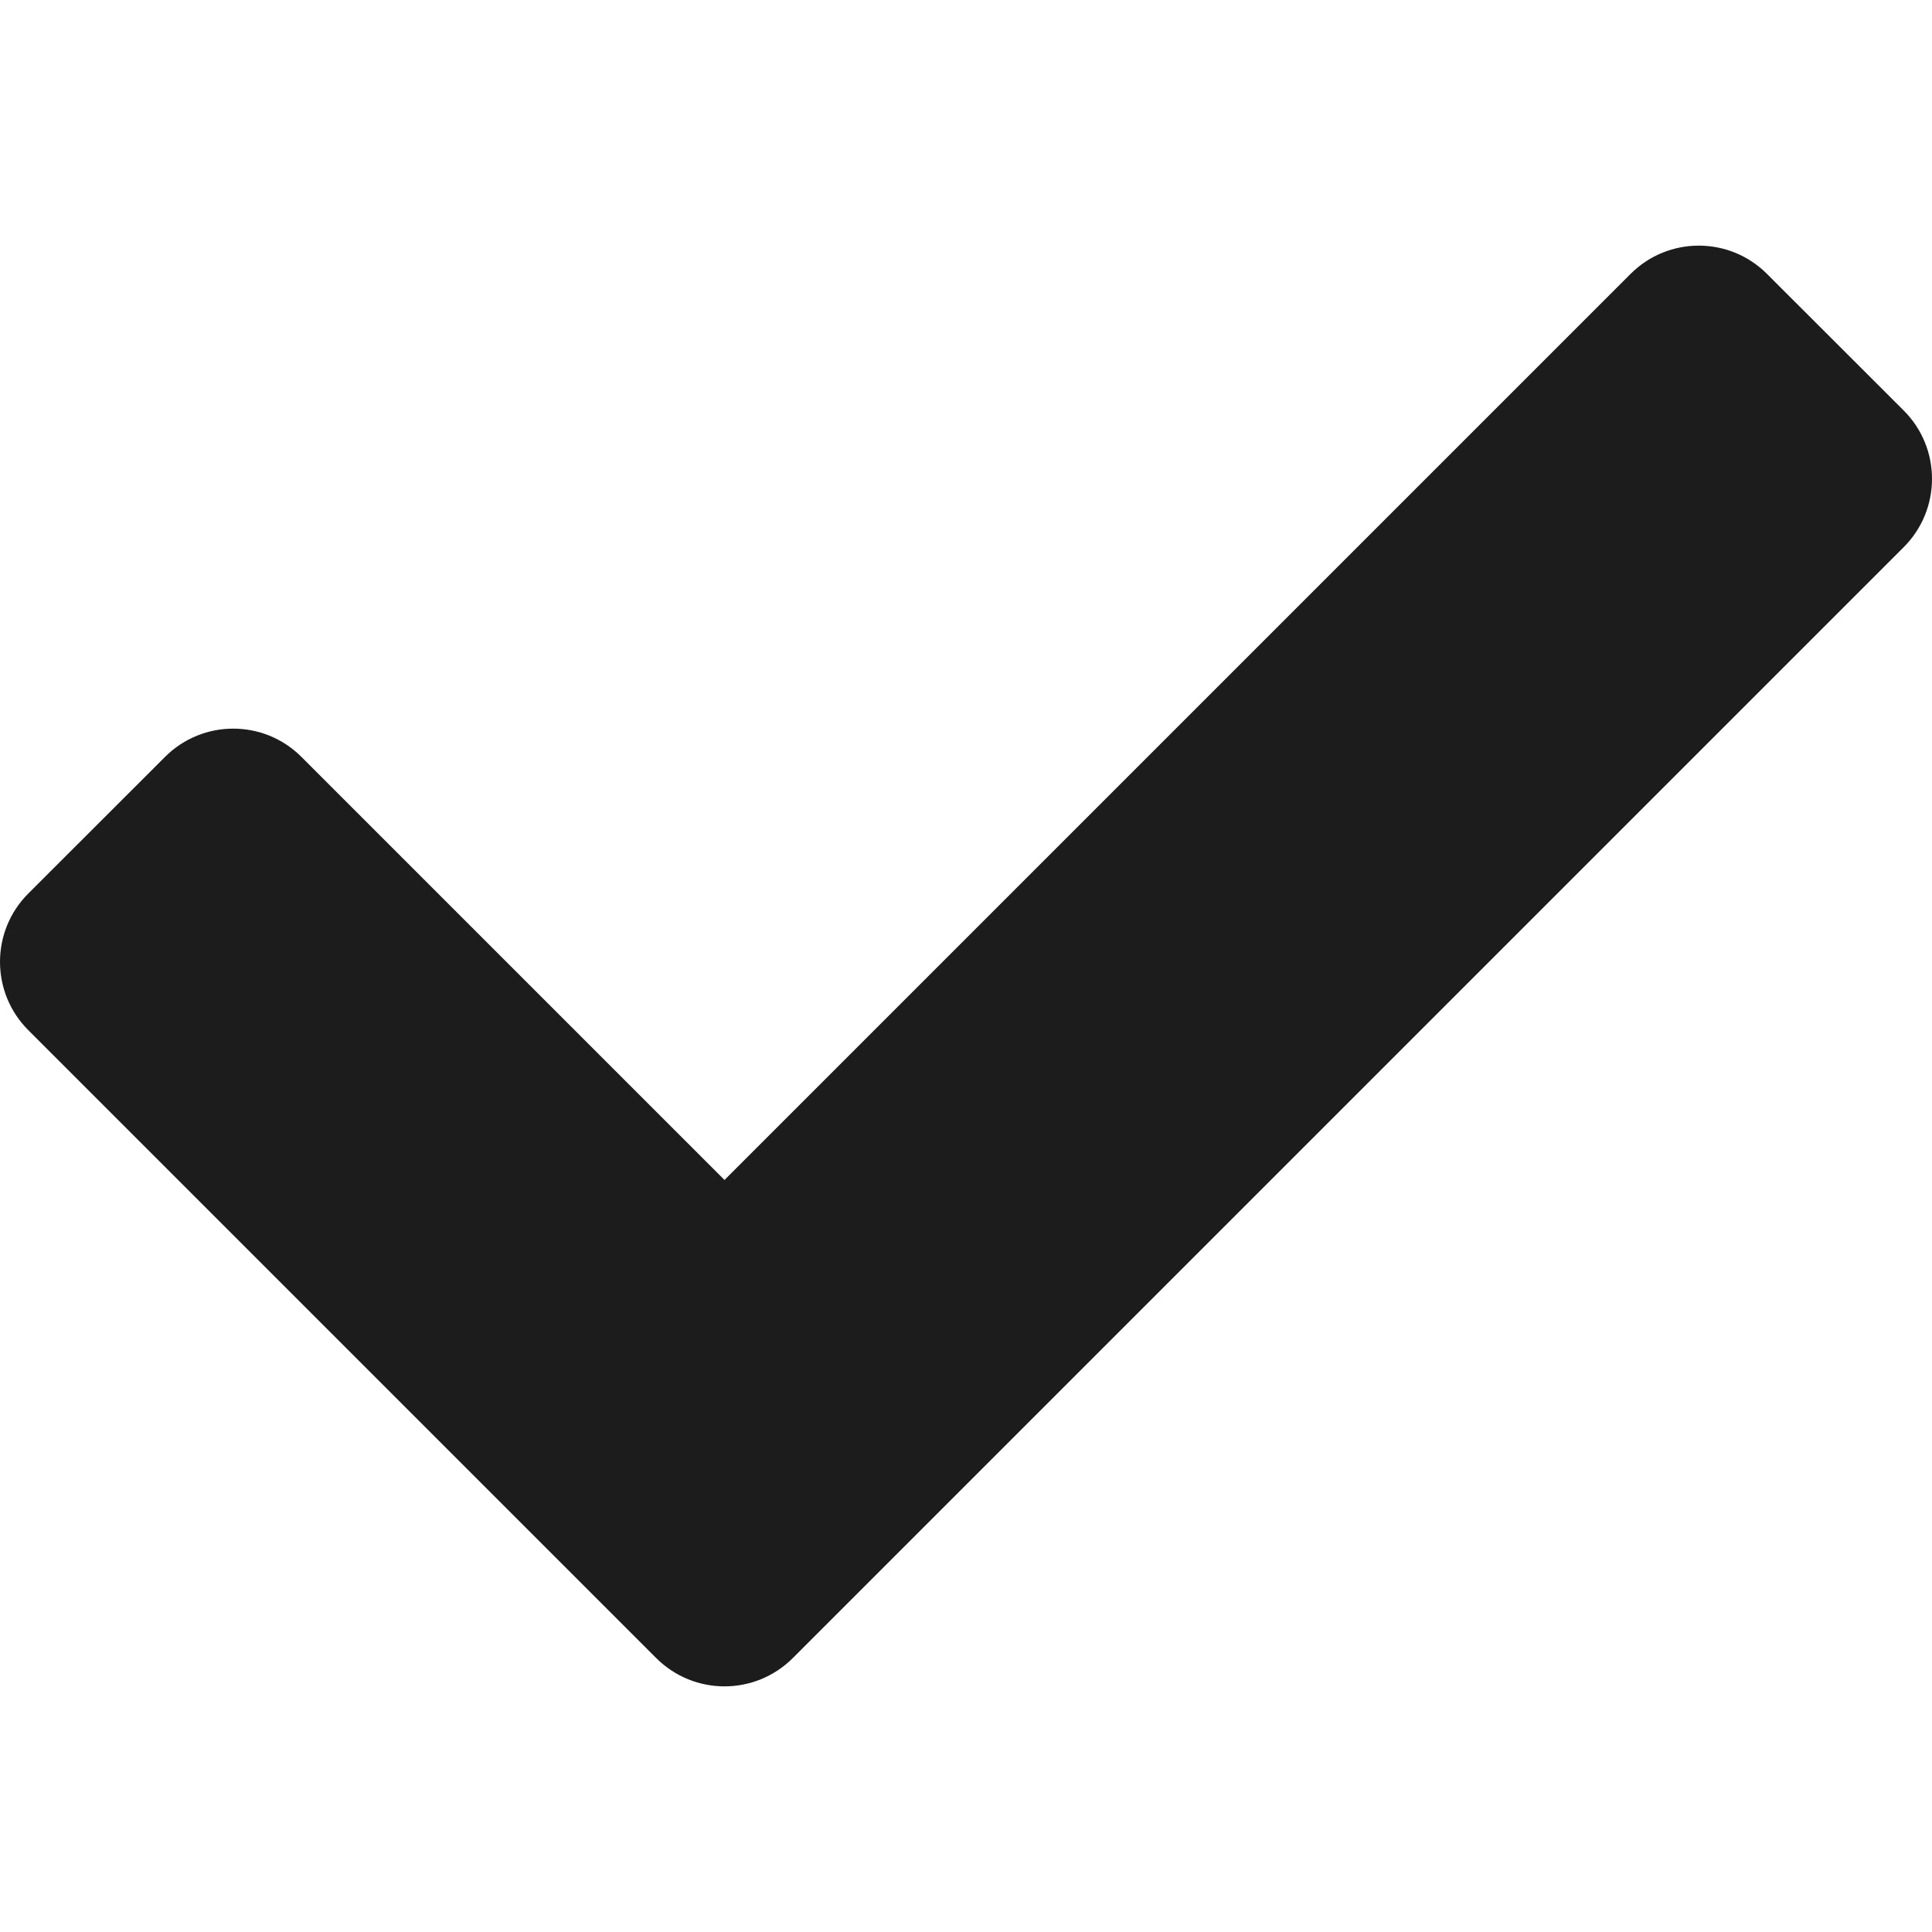
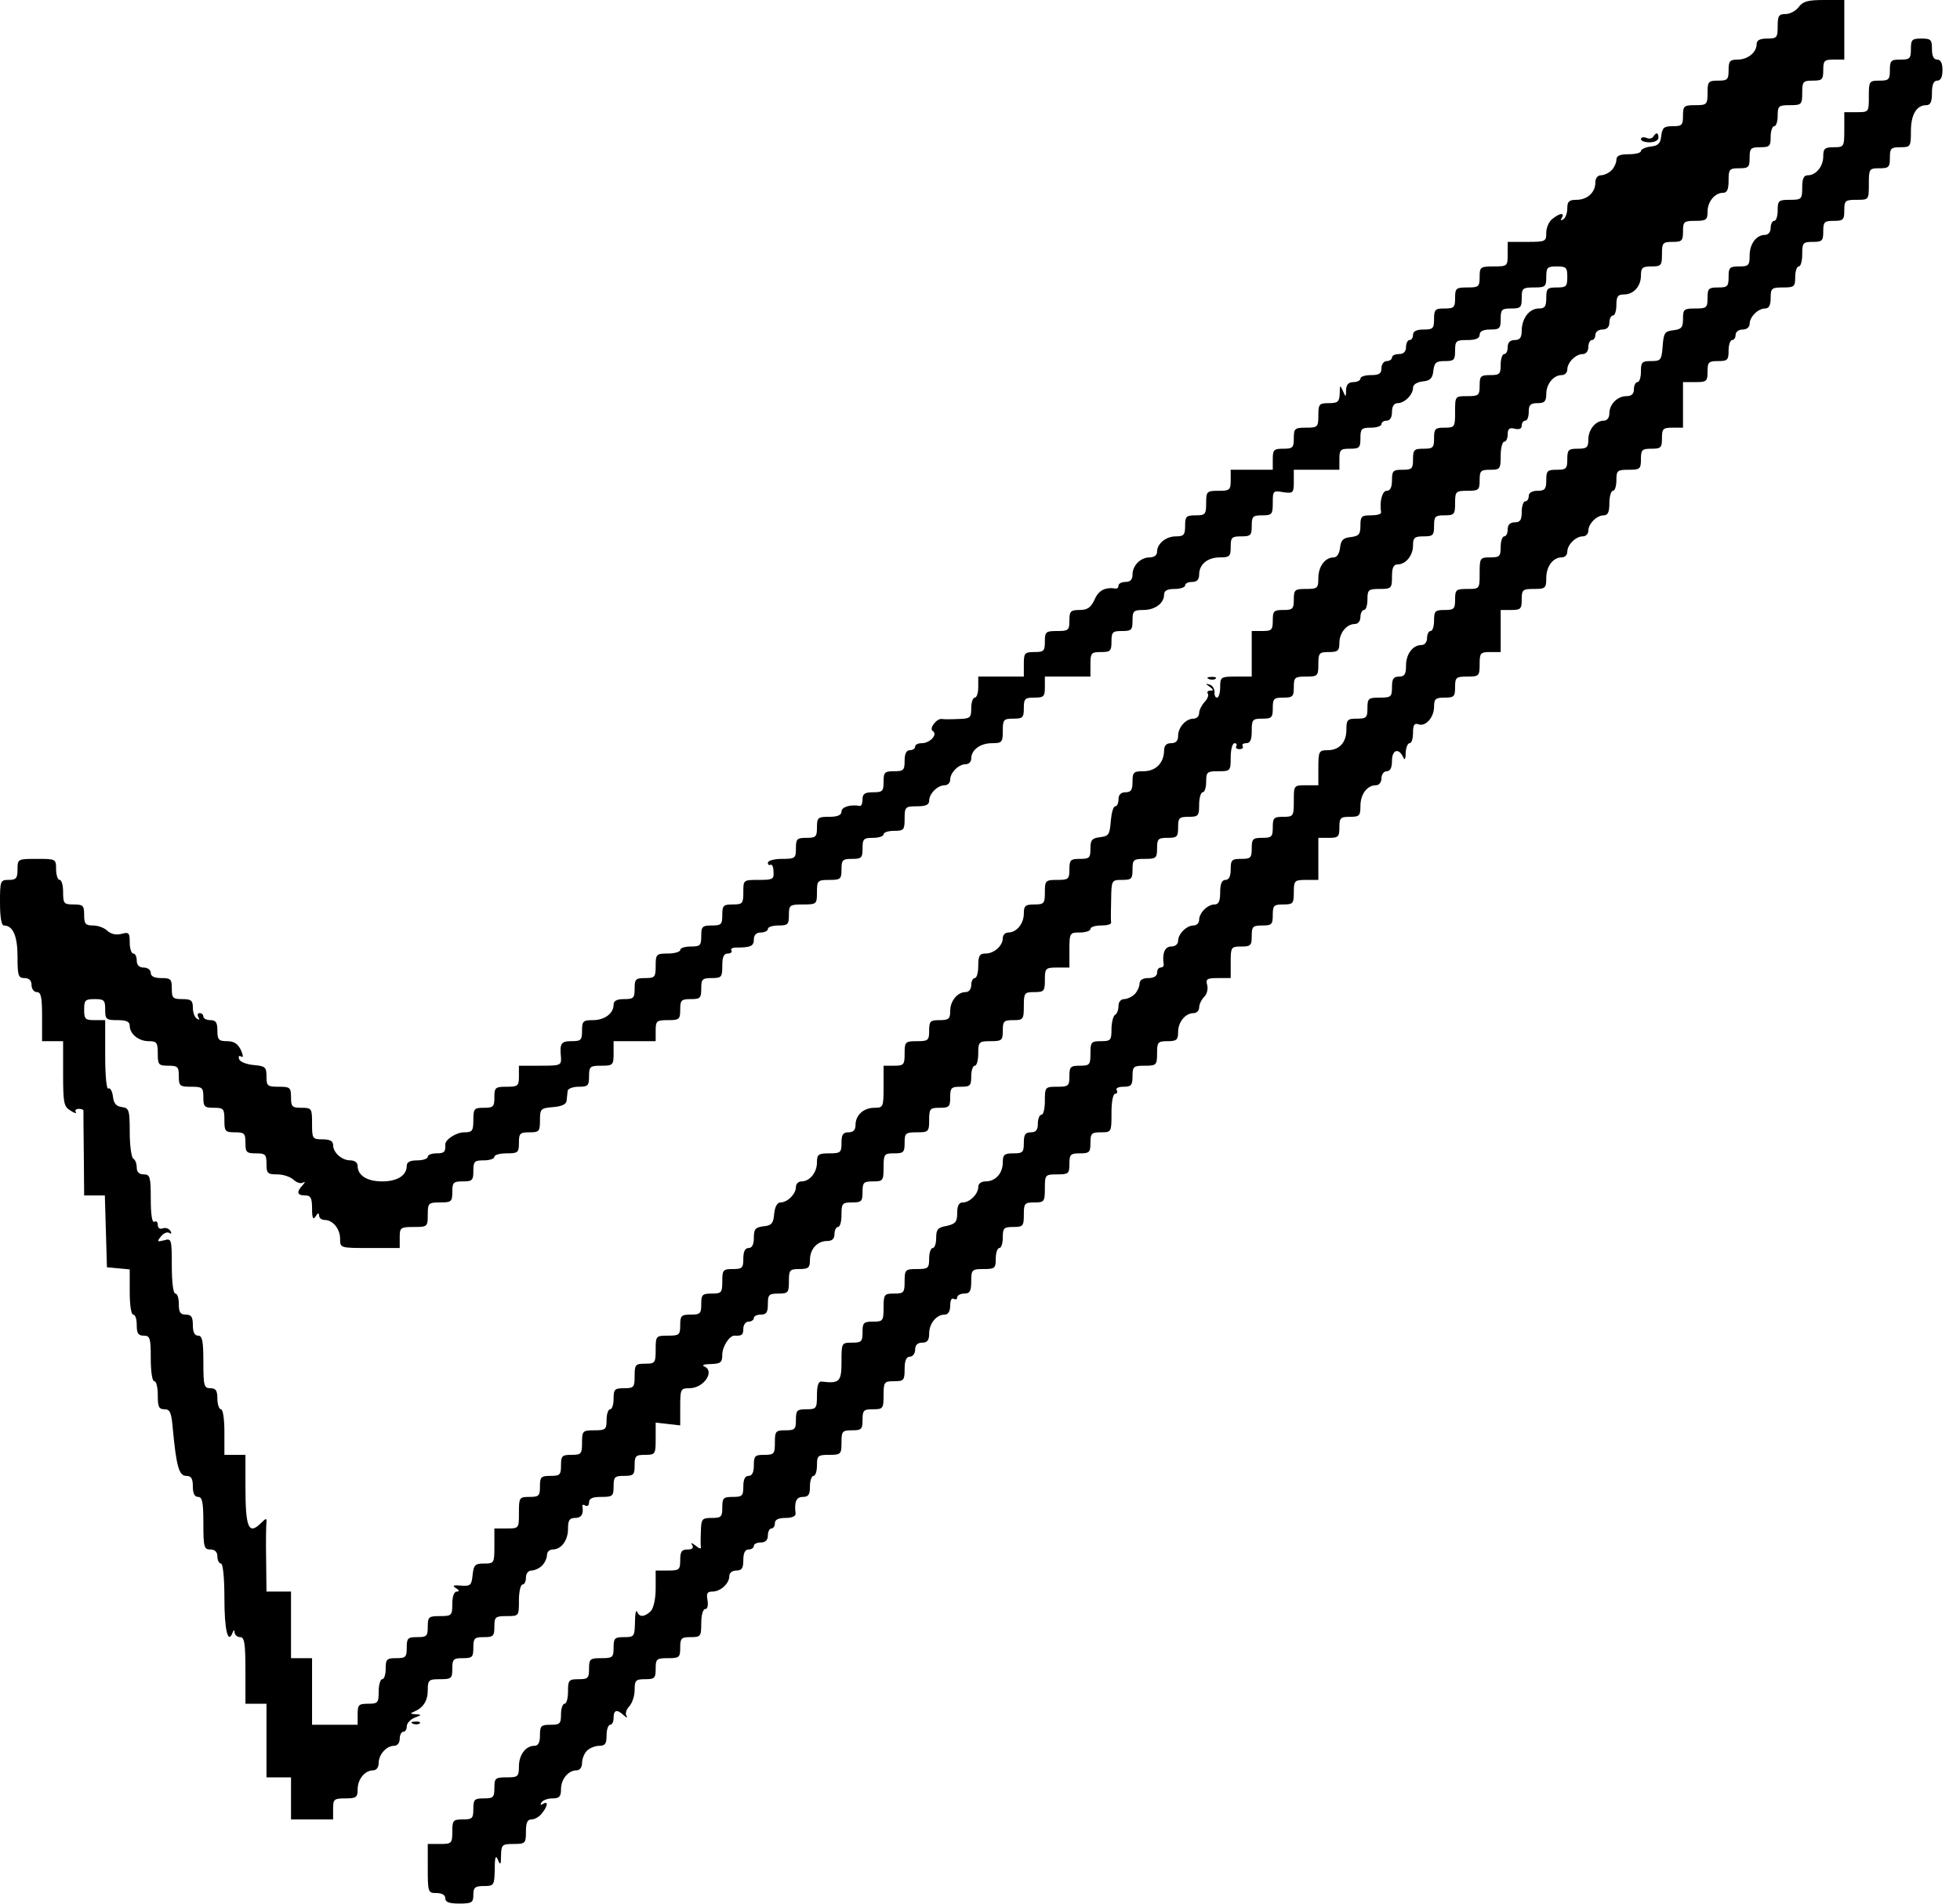
- <svg xmlns="http://www.w3.org/2000/svg" width="16" height="16" viewBox="0 0 16 16" fill="none">
-   <g id="Frame">
-     <path id="Vector" d="M5.434 13.731L0.234 8.531C-0.078 8.219 -0.078 7.712 0.234 7.4L1.366 6.269C1.678 5.956 2.185 5.956 2.497 6.269L6 9.772L13.503 2.269C13.815 1.956 14.322 1.956 14.634 2.269L15.766 3.4C16.078 3.712 16.078 4.219 15.766 4.531L6.566 13.731C6.253 14.044 5.747 14.044 5.434 13.731Z" fill="#1C1C1C" />
+ <svg xmlns="http://www.w3.org/2000/svg" version="1.0" width="559pt" height="543pt" viewBox="0 0 559 543" preserveAspectRatio="xMidYMid meet">
+   <g transform="translate(0,543) scale(0.1,-0.1)" fill="#000000" stroke="none">
+     <path d="M5130 5410 c-8 -11 -25 -20 -37 -20 -20 0 -23 -5 -23 -35 0 -32 -2 -35 -30 -35 -21 0 -30 -5 -30 -16 0 -23 -25 -44 -54 -44 -22 0 -26 -4 -26 -30 0 -27 -3 -30 -30 -30 -28 0 -30 -3 -30 -35 0 -33 -2 -35 -35 -35 -32 0 -35 -2 -35 -30 0 -27 -3 -30 -29 -30 -25 0 -30 -4 -33 -27 -2 -22 -9 -29 -30 -31 -16 -2 -28 -8 -28 -13 0 -5 -16 -9 -35 -9 -25 0 -35 -4 -35 -16 0 -8 -6 -22 -14 -30 -8 -8 -22 -14 -30 -14 -10 0 -16 -9 -16 -21 0 -28 -23 -49 -54 -49 -21 0 -26 -5 -26 -24 0 -14 -5 -28 -12 -32 -7 -4 -8 -3 -4 4 10 16 -5 15 -26 -2 -10 -7 -18 -25 -18 -40 0 -25 -2 -26 -55 -26 l-55 0 0 -35 c0 -34 -1 -35 -40 -35 -38 0 -40 -2 -40 -30 0 -28 -3 -30 -35 -30 -32 0 -35 -2 -35 -30 0 -27 -3 -30 -30 -30 -27 0 -30 -3 -30 -30 0 -27 -3 -30 -30 -30 -20 0 -30 -5 -30 -15 0 -8 -4 -15 -10 -15 -5 0 -10 -9 -10 -20 0 -13 -7 -20 -20 -20 -11 0 -20 -4 -20 -10 0 -5 -7 -10 -15 -10 -8 0 -15 -9 -15 -20 0 -16 -7 -20 -30 -20 -16 0 -30 -4 -30 -10 0 -5 -9 -10 -20 -10 -14 0 -20 -7 -21 -22 0 -22 -1 -22 -9 -3 -8 18 -9 17 -9 -7 -1 -24 -5 -28 -31 -28 -28 0 -30 -3 -30 -35 0 -33 -2 -35 -35 -35 -32 0 -35 -2 -35 -30 0 -27 -3 -30 -30 -30 -27 0 -30 -3 -30 -30 l0 -30 -60 0 -60 0 0 -30 c0 -28 -3 -30 -35 -30 -33 0 -35 -2 -35 -35 0 -32 -2 -35 -30 -35 -27 0 -30 -3 -30 -30 0 -26 -4 -30 -26 -30 -29 0 -54 -21 -54 -44 0 -10 -9 -16 -21 -16 -26 0 -49 -23 -49 -49 0 -14 -6 -21 -20 -21 -11 0 -20 -5 -20 -10 0 -6 -3 -9 -7 -9 -31 5 -50 -5 -61 -31 -11 -23 -20 -30 -43 -30 -26 0 -29 -4 -29 -30 0 -28 -3 -30 -35 -30 -32 0 -35 -2 -35 -30 0 -27 -3 -30 -30 -30 -28 0 -30 -3 -30 -35 l0 -35 -65 0 -65 0 0 -30 c0 -16 -4 -30 -10 -30 -5 0 -10 -13 -10 -30 0 -28 -3 -30 -37 -31 -21 -1 -42 -1 -46 0 -15 3 -38 -27 -27 -34 16 -10 -8 -35 -31 -35 -11 0 -19 -4 -19 -10 0 -5 -7 -10 -15 -10 -10 0 -15 -10 -15 -30 0 -27 -3 -30 -30 -30 -27 0 -30 -3 -30 -30 0 -27 -3 -30 -30 -30 -23 0 -30 -4 -30 -20 0 -11 -3 -19 -7 -19 -28 5 -53 -3 -53 -16 0 -10 -11 -15 -35 -15 -32 0 -35 -2 -35 -30 0 -27 -3 -30 -30 -30 -27 0 -30 -3 -30 -30 0 -28 -2 -30 -40 -30 -22 0 -40 -5 -40 -11 0 -5 3 -8 7 -6 5 3 9 -6 9 -19 2 -22 -2 -24 -42 -24 -44 0 -44 0 -44 -35 0 -32 -2 -35 -30 -35 -27 0 -30 -3 -30 -30 0 -27 -3 -30 -30 -30 -27 0 -30 -3 -30 -30 0 -27 -3 -30 -30 -30 -16 0 -30 -4 -30 -10 0 -5 -16 -10 -35 -10 -33 0 -35 -2 -35 -35 0 -32 -2 -35 -30 -35 -27 0 -30 -3 -30 -30 0 -27 -3 -30 -30 -30 -21 0 -30 -5 -30 -16 0 -25 -26 -44 -59 -44 -28 0 -31 -3 -31 -30 0 -27 -3 -30 -30 -30 -30 0 -34 -6 -30 -47 1 -22 -2 -23 -59 -23 l-61 0 0 -30 c0 -28 -3 -30 -35 -30 -32 0 -35 -2 -35 -30 0 -27 -3 -30 -30 -30 -28 0 -30 -3 -30 -35 0 -31 -3 -35 -26 -35 -23 0 -55 -21 -54 -35 1 -21 -3 -25 -25 -25 -14 0 -25 -4 -25 -10 0 -5 -13 -10 -30 -10 -21 0 -30 -5 -30 -16 0 -27 -27 -44 -70 -44 -43 0 -70 17 -70 44 0 10 -9 16 -21 16 -24 0 -49 22 -49 44 0 11 -9 16 -30 16 -29 0 -30 2 -30 45 0 43 -1 45 -30 45 -27 0 -30 3 -30 30 0 28 -3 30 -35 30 -32 0 -35 2 -35 29 0 27 -3 30 -37 33 -20 2 -39 9 -41 17 -3 8 0 11 6 7 6 -4 6 3 -1 19 -9 18 -20 25 -39 25 -24 0 -28 4 -28 30 0 23 -4 30 -20 30 -11 0 -20 5 -20 10 0 6 -5 10 -11 10 -5 0 -7 -5 -3 -12 4 -7 3 -8 -4 -4 -7 4 -12 18 -12 32 0 20 -5 24 -30 24 -27 0 -30 3 -30 30 0 27 -3 30 -30 30 -20 0 -30 5 -30 15 0 8 -9 15 -20 15 -13 0 -20 7 -20 20 0 11 -4 20 -10 20 -5 0 -10 14 -10 31 0 28 -2 31 -24 25 -16 -4 -30 0 -40 9 -8 8 -26 15 -40 15 -22 0 -26 4 -26 30 0 27 -3 30 -30 30 -28 0 -30 3 -30 35 0 19 -4 35 -10 35 -5 0 -10 14 -10 30 0 30 -1 30 -55 30 -54 0 -55 0 -55 -30 0 -25 -4 -30 -25 -30 -24 0 -25 -2 -25 -65 0 -40 4 -65 11 -65 26 0 39 -30 39 -89 0 -54 2 -61 20 -61 13 0 20 -7 20 -20 0 -11 7 -20 15 -20 12 0 15 -14 15 -70 l0 -70 30 0 30 0 0 -93 c0 -83 2 -94 21 -105 12 -8 19 -9 15 -4 -3 5 1 9 9 9 8 0 14 -3 13 -6 0 -3 0 -59 1 -123 l1 -118 30 0 29 0 3 -102 3 -103 33 -3 32 -3 0 -65 c0 -36 4 -64 10 -64 6 0 10 -13 10 -30 0 -23 4 -30 20 -30 18 0 20 -7 20 -65 0 -37 4 -65 10 -65 6 0 10 -18 10 -40 0 -33 3 -40 19 -40 16 0 20 -9 24 -57 10 -107 18 -133 38 -133 14 0 19 -7 19 -30 0 -20 5 -30 15 -30 12 0 15 -15 15 -75 0 -68 2 -75 20 -75 13 0 20 -7 20 -20 0 -11 5 -20 10 -20 6 0 10 -40 10 -99 0 -90 10 -132 23 -99 4 10 6 10 6 1 1 -7 8 -13 16 -13 12 0 15 -17 15 -95 l0 -95 30 0 30 0 0 -105 0 -105 35 0 35 0 0 -60 0 -60 60 0 60 0 0 30 c0 28 3 30 35 30 31 0 35 3 35 26 0 29 21 54 44 54 10 0 16 9 16 21 0 24 22 49 44 49 9 0 16 8 16 20 0 11 5 20 10 20 6 0 10 7 10 15 0 9 10 20 22 25 21 8 22 9 3 10 -15 1 -16 3 -5 7 27 11 40 31 40 62 0 29 3 31 35 31 32 0 35 2 35 30 0 27 3 30 30 30 27 0 30 3 30 30 0 27 3 30 30 30 27 0 30 3 30 30 0 28 3 30 35 30 35 0 35 0 35 45 0 25 5 45 10 45 6 0 10 9 10 20 0 12 7 20 16 20 8 0 22 6 30 14 8 8 14 22 14 30 0 9 7 16 16 16 25 0 44 26 44 59 0 24 4 31 20 31 18 0 25 11 21 33 -1 5 3 6 9 2 5 -3 10 1 10 9 0 12 10 16 35 16 32 0 35 2 35 30 0 27 3 30 30 30 27 0 30 3 30 30 0 27 3 30 30 30 29 0 30 2 30 46 l0 46 35 -4 35 -4 0 53 c0 50 1 53 26 53 42 0 75 50 41 63 -6 3 3 6 21 6 28 1 32 5 32 27 0 23 21 55 35 54 21 -1 25 2 25 20 0 11 7 20 15 20 8 0 15 5 15 10 0 6 9 10 20 10 16 0 20 7 20 30 0 27 3 30 30 30 28 0 30 3 30 35 0 32 2 35 30 35 26 0 30 4 30 26 0 31 21 54 49 54 14 0 21 6 21 20 0 11 5 20 10 20 6 0 10 16 10 35 0 32 2 35 30 35 27 0 30 3 30 30 0 27 3 30 30 30 28 0 30 2 30 40 0 38 2 40 30 40 27 0 30 3 30 30 0 28 3 30 35 30 33 0 35 2 35 35 0 32 2 35 30 35 27 0 30 3 30 30 0 27 3 30 30 30 27 0 30 3 30 30 0 17 5 30 10 30 6 0 10 16 10 35 0 33 2 35 35 35 32 0 35 2 35 30 0 27 3 30 30 30 28 0 30 2 30 40 0 38 2 40 30 40 28 0 30 3 30 35 0 33 2 35 35 35 l35 0 0 50 c0 49 1 50 30 50 17 0 30 5 30 10 0 6 14 10 30 10 17 0 29 3 29 8 -1 4 -1 33 0 65 1 56 1 57 31 57 27 0 30 3 30 30 0 28 3 30 35 30 32 0 35 2 35 30 0 27 3 30 30 30 27 0 30 3 30 30 0 27 3 30 30 30 28 0 30 3 30 35 0 19 5 35 10 35 6 0 10 14 10 30 0 28 3 30 35 30 34 0 35 1 35 40 0 22 5 40 11 40 5 0 8 -4 5 -8 -3 -5 1 -9 9 -9 8 0 12 4 9 9 -3 4 2 8 10 8 12 0 16 10 16 35 0 32 2 35 30 35 27 0 30 3 30 30 0 27 3 30 30 30 27 0 30 3 30 30 0 28 3 30 35 30 33 0 35 2 35 35 0 32 2 35 30 35 26 0 30 4 30 26 0 29 21 54 44 54 9 0 16 8 16 20 0 11 5 20 10 20 6 0 10 14 10 30 0 28 3 30 35 30 33 0 35 2 35 35 0 25 4 35 16 35 23 0 44 25 44 54 0 22 4 26 30 26 27 0 30 3 30 30 0 27 3 30 30 30 28 0 30 3 30 35 0 33 2 35 35 35 32 0 35 2 35 30 0 27 3 30 30 30 28 0 30 2 30 40 0 22 5 40 10 40 6 0 10 10 10 21 0 16 5 20 20 16 13 -3 20 0 20 9 0 8 5 14 10 14 6 0 10 11 10 25 0 20 5 25 25 25 20 0 25 5 25 26 0 29 21 54 44 54 9 0 16 7 16 16 0 20 24 44 44 44 9 0 16 8 16 20 0 11 5 20 10 20 6 0 10 7 10 15 0 8 9 15 20 15 13 0 20 7 20 20 0 11 5 20 10 20 6 0 10 14 10 30 0 24 4 30 21 30 28 0 49 23 49 54 0 22 4 26 30 26 28 0 30 3 30 35 0 32 2 35 30 35 27 0 30 3 30 30 0 28 3 30 35 30 31 0 35 3 35 26 0 29 21 54 44 54 12 0 16 10 16 35 0 32 2 35 30 35 27 0 30 3 30 30 0 27 3 30 30 30 27 0 30 3 30 30 0 17 5 30 10 30 6 0 10 14 10 30 0 28 3 30 35 30 33 0 35 2 35 35 0 32 2 35 30 35 27 0 30 3 30 30 0 27 3 30 30 30 l30 0 0 85 0 85 -58 0 c-46 0 -60 -4 -72 -20z m-660 -770 c0 -27 -3 -30 -30 -30 -27 0 -30 -3 -30 -30 0 -24 -4 -30 -21 -30 -27 0 -48 -27 -49 -62 0 -21 -5 -28 -20 -28 -13 0 -20 -7 -20 -20 0 -11 -4 -20 -10 -20 -5 0 -10 -13 -10 -30 0 -27 -3 -30 -30 -30 -27 0 -30 -3 -30 -30 0 -28 -3 -30 -35 -30 -35 0 -35 0 -35 -45 0 -43 -1 -45 -30 -45 -27 0 -30 -3 -30 -30 0 -27 -3 -30 -30 -30 -27 0 -30 -3 -30 -30 0 -27 -3 -30 -30 -30 -27 0 -30 -3 -30 -30 0 -20 -5 -30 -15 -30 -13 0 -21 -31 -16 -62 0 -5 -13 -8 -29 -8 -27 0 -30 -3 -30 -29 0 -25 -4 -30 -27 -33 -22 -2 -29 -9 -31 -30 -2 -17 -9 -28 -18 -28 -25 0 -44 -26 -44 -59 0 -29 -3 -31 -35 -31 -32 0 -35 -2 -35 -30 0 -27 -3 -30 -30 -30 -27 0 -30 -3 -30 -30 0 -27 -3 -30 -30 -30 l-30 0 0 -65 0 -65 -45 0 c-43 0 -45 -1 -45 -30 0 -16 -4 -30 -9 -30 -5 0 -8 7 -7 16 0 9 -6 19 -14 21 -13 4 -13 3 0 -6 11 -8 12 -11 2 -11 -7 0 -11 -4 -7 -9 3 -5 -2 -16 -10 -24 -8 -9 -15 -23 -15 -31 0 -9 -7 -16 -16 -16 -22 0 -44 -25 -44 -49 0 -14 -6 -21 -20 -21 -14 0 -20 -7 -20 -22 -1 -35 -24 -58 -59 -58 -28 0 -31 -3 -31 -30 0 -23 -4 -30 -20 -30 -13 0 -20 -7 -20 -20 0 -11 -4 -20 -9 -20 -6 0 -11 -19 -13 -42 -3 -39 -6 -43 -30 -46 -24 -3 -28 -8 -28 -33 0 -26 -3 -29 -30 -29 -27 0 -30 -3 -30 -30 0 -28 -3 -30 -35 -30 -33 0 -35 -2 -35 -35 0 -32 -2 -35 -30 -35 -26 0 -30 -4 -30 -26 0 -29 -21 -54 -44 -54 -9 0 -16 -7 -16 -16 0 -22 -25 -44 -49 -44 -17 0 -21 -6 -21 -35 0 -19 -4 -35 -10 -35 -5 0 -10 -9 -10 -20 0 -12 -7 -20 -16 -20 -23 0 -44 -25 -44 -54 0 -22 -4 -26 -30 -26 -27 0 -30 -3 -30 -30 0 -28 -3 -30 -35 -30 -33 0 -35 -2 -35 -35 0 -32 -2 -35 -30 -35 l-30 0 0 -60 c0 -58 -1 -60 -26 -60 -31 0 -54 -21 -54 -49 0 -14 -6 -21 -20 -21 -16 0 -20 -7 -20 -30 0 -28 -3 -30 -35 -30 -31 0 -35 -3 -35 -26 0 -29 -21 -54 -44 -54 -9 0 -16 -7 -16 -16 0 -20 -24 -44 -44 -44 -9 0 -16 -12 -18 -32 -2 -28 -8 -34 -30 -36 -24 -3 -28 -8 -28 -33 0 -19 -5 -29 -15 -29 -10 0 -15 -10 -15 -30 0 -27 -3 -30 -30 -30 -28 0 -30 -3 -30 -35 0 -32 -2 -35 -30 -35 -27 0 -30 -3 -30 -30 0 -27 -3 -30 -30 -30 -27 0 -30 -3 -30 -30 0 -28 -3 -30 -35 -30 -34 0 -35 -1 -35 -40 0 -38 -2 -40 -30 -40 -28 0 -30 -3 -30 -35 0 -32 -2 -35 -30 -35 -27 0 -30 -3 -30 -30 0 -16 -4 -30 -10 -30 -5 0 -10 -13 -10 -30 0 -28 -3 -30 -35 -30 -33 0 -35 -2 -35 -35 0 -32 -2 -35 -30 -35 -27 0 -30 -3 -30 -30 0 -27 -3 -30 -30 -30 -27 0 -30 -3 -30 -30 0 -27 -3 -30 -30 -30 -29 0 -30 -2 -30 -45 0 -45 0 -45 -35 -45 l-35 0 0 -50 c0 -49 -1 -50 -29 -50 -26 0 -30 -4 -33 -32 -3 -30 -6 -33 -33 -31 -22 2 -26 0 -15 -7 10 -6 11 -10 3 -10 -8 0 -13 -14 -13 -35 0 -33 -2 -35 -35 -35 -32 0 -35 -2 -35 -30 0 -27 -3 -30 -30 -30 -27 0 -30 -3 -30 -30 0 -27 -3 -30 -30 -30 -27 0 -30 -3 -30 -30 0 -16 -4 -30 -10 -30 -5 0 -10 -16 -10 -35 0 -32 -2 -35 -30 -35 -27 0 -30 -3 -30 -30 l0 -30 -65 0 -65 0 0 95 0 95 -30 0 -30 0 0 95 0 95 -35 0 -35 0 -1 93 c-1 50 0 98 1 106 1 11 -2 10 -15 -3 -36 -36 -45 -15 -45 105 l0 89 -30 0 -30 0 0 65 c0 37 -4 65 -10 65 -5 0 -10 14 -10 30 0 23 -4 30 -20 30 -18 0 -20 7 -20 75 0 60 -3 75 -15 75 -10 0 -15 10 -15 30 0 23 -4 30 -20 30 -16 0 -20 7 -20 30 0 17 -4 30 -10 30 -6 0 -10 33 -10 79 0 77 -1 79 -22 73 -20 -5 -21 -4 -9 11 7 9 18 14 24 10 6 -4 7 -1 3 6 -5 7 -14 10 -22 7 -8 -3 -14 1 -14 10 0 8 -4 12 -10 9 -6 -4 -10 20 -10 64 0 64 -2 71 -20 71 -13 0 -20 7 -20 19 0 11 -4 23 -10 26 -5 3 -10 37 -10 75 0 64 -2 69 -22 72 -17 2 -24 11 -26 31 -2 15 -8 25 -13 22 -5 -4 -9 35 -9 94 l0 101 -30 0 c-27 0 -30 3 -30 30 0 27 3 30 30 30 27 0 30 -3 30 -30 0 -28 3 -30 35 -30 25 0 35 -4 35 -16 0 -23 25 -44 54 -44 23 0 26 -4 26 -35 0 -32 2 -35 30 -35 27 0 30 -3 30 -30 0 -28 3 -30 35 -30 32 0 35 -2 35 -30 0 -27 3 -30 30 -30 28 0 30 -3 30 -35 0 -32 2 -35 30 -35 27 0 30 -3 30 -30 0 -27 3 -30 30 -30 27 0 30 -3 30 -30 0 -27 3 -30 31 -30 17 0 37 -7 46 -15 8 -8 20 -12 26 -9 8 5 8 2 0 -7 -18 -19 -16 -29 7 -29 16 0 20 -7 20 -37 0 -28 3 -34 10 -23 6 10 10 11 10 3 0 -7 7 -13 16 -13 23 0 44 -25 44 -54 0 -26 0 -26 85 -26 l85 0 0 30 c0 28 2 30 40 30 39 0 40 1 40 35 0 33 2 35 35 35 32 0 35 2 35 30 0 27 3 30 30 30 27 0 30 3 30 30 0 27 3 30 30 30 17 0 30 5 30 10 0 6 16 10 35 10 32 0 35 2 35 30 0 27 3 30 30 30 28 0 30 3 30 34 0 33 2 35 38 38 24 2 37 8 38 18 1 8 2 21 3 28 0 6 14 12 31 12 27 0 30 3 30 30 0 28 3 30 35 30 33 0 35 2 35 35 l0 35 60 0 60 0 0 30 c0 28 3 30 35 30 32 0 35 2 35 30 0 27 3 30 30 30 27 0 30 3 30 30 0 27 3 30 30 30 28 0 30 3 30 35 0 25 4 35 16 35 8 0 13 4 10 9 -3 4 2 8 12 8 43 0 52 4 52 23 0 13 7 20 20 20 11 0 20 5 20 10 0 6 14 10 30 10 27 0 30 3 30 30 0 28 2 30 40 30 39 0 40 1 40 35 0 33 2 35 35 35 32 0 35 2 35 30 0 27 3 30 30 30 27 0 30 3 30 30 0 27 3 30 30 30 17 0 30 5 30 10 0 6 14 10 30 10 28 0 30 3 30 35 0 33 2 35 35 35 25 0 35 4 35 16 0 20 24 44 44 44 9 0 16 7 16 16 0 20 24 44 44 44 9 0 16 7 16 16 0 25 26 44 59 44 29 0 31 3 31 35 0 32 2 35 30 35 27 0 30 3 30 30 0 27 3 30 30 30 27 0 30 3 30 30 l0 30 65 0 65 0 0 35 c0 32 2 35 30 35 27 0 30 3 30 30 0 27 3 30 30 30 27 0 30 3 30 30 0 27 3 30 31 30 33 0 59 19 59 44 0 11 9 16 30 16 17 0 30 5 30 10 0 6 9 10 20 10 14 0 20 7 20 21 0 29 24 49 59 49 28 0 31 3 31 30 0 27 3 30 30 30 27 0 30 3 30 30 0 27 3 30 30 30 28 0 30 3 30 36 0 34 1 35 30 30 28 -4 30 -2 30 30 l0 34 65 0 65 0 0 30 c0 27 3 30 30 30 27 0 30 3 30 30 0 27 3 30 30 30 17 0 30 5 30 10 0 6 7 10 15 10 9 0 15 9 15 25 0 16 6 25 16 25 20 0 44 24 44 44 0 9 11 16 28 18 21 2 28 9 30 31 3 23 8 27 33 27 26 0 29 3 29 30 0 28 3 30 35 30 24 0 35 5 35 15 0 10 10 15 30 15 27 0 30 3 30 30 0 27 3 30 30 30 27 0 30 3 30 30 0 28 3 30 35 30 32 0 35 2 35 30 0 27 3 30 30 30 27 0 30 -3 30 -30z" />
+     <path d="M3448 3493 c7 -3 16 -2 19 1 4 3 -2 6 -13 5 -11 0 -14 -3 -6 -6z" />
+     <path d="M5450 5290 c0 -27 -3 -30 -30 -30 -27 0 -30 -3 -30 -30 0 -27 -3 -30 -30 -30 -29 0 -30 -2 -30 -45 0 -45 0 -45 -35 -45 l-35 0 0 -50 c0 -49 -1 -50 -30 -50 -26 0 -30 -4 -30 -26 0 -29 -21 -54 -44 -54 -12 0 -16 -10 -16 -35 0 -33 -2 -35 -35 -35 -32 0 -35 -2 -35 -30 0 -16 -4 -30 -10 -30 -5 0 -10 -9 -10 -20 0 -12 -7 -20 -16 -20 -25 0 -44 -26 -44 -59 0 -28 -3 -31 -30 -31 -27 0 -30 -3 -30 -30 0 -27 -3 -30 -30 -30 -27 0 -30 -3 -30 -30 0 -28 -3 -30 -35 -30 -32 0 -35 -2 -35 -29 0 -25 -4 -30 -27 -33 -25 -3 -28 -7 -31 -45 -3 -40 -5 -43 -33 -43 -26 0 -29 -3 -29 -30 0 -16 -4 -30 -10 -30 -5 0 -10 -9 -10 -20 0 -14 -7 -20 -21 -20 -26 0 -49 -23 -49 -49 0 -12 -6 -21 -16 -21 -23 0 -44 -25 -44 -54 0 -22 -4 -26 -30 -26 -27 0 -30 -3 -30 -30 0 -27 -3 -30 -30 -30 -27 0 -30 -3 -30 -30 0 -25 -4 -30 -25 -30 -16 0 -25 -6 -25 -15 0 -8 -4 -15 -10 -15 -5 0 -10 -13 -10 -30 0 -23 -4 -30 -20 -30 -13 0 -20 -7 -20 -20 0 -11 -4 -20 -10 -20 -5 0 -10 -13 -10 -30 0 -27 -3 -30 -30 -30 -29 0 -30 -2 -30 -45 0 -45 0 -45 -35 -45 -32 0 -35 -2 -35 -30 0 -27 -3 -30 -30 -30 -27 0 -30 -3 -30 -30 0 -16 -4 -30 -10 -30 -5 0 -10 -9 -10 -20 0 -12 -7 -20 -16 -20 -25 0 -44 -26 -44 -59 0 -24 -4 -31 -20 -31 -16 0 -20 -7 -20 -30 0 -28 -3 -30 -35 -30 -32 0 -35 -2 -35 -30 0 -27 -3 -30 -30 -30 -27 0 -30 -3 -30 -31 0 -37 -20 -59 -54 -59 -24 0 -26 -3 -26 -50 l0 -50 -35 0 c-35 0 -35 0 -35 -45 0 -43 -1 -45 -30 -45 -27 0 -30 -3 -30 -30 0 -27 -3 -30 -30 -30 -27 0 -30 -3 -30 -30 0 -27 -3 -30 -30 -30 -27 0 -30 -3 -30 -30 0 -20 -5 -30 -15 -30 -10 0 -15 -11 -15 -35 0 -25 -4 -35 -16 -35 -20 0 -44 -24 -44 -44 0 -9 -7 -16 -16 -16 -20 0 -44 -24 -44 -44 0 -9 -8 -16 -20 -16 -18 0 -26 -20 -21 -52 0 -5 -4 -8 -9 -8 -6 0 -10 -7 -10 -15 0 -9 -9 -15 -25 -15 -16 0 -25 -6 -25 -16 0 -8 -6 -22 -14 -30 -8 -8 -22 -14 -30 -14 -9 0 -16 -8 -16 -19 0 -11 -4 -23 -10 -26 -5 -3 -10 -22 -10 -41 0 -31 -2 -34 -30 -34 -28 0 -30 -3 -30 -35 0 -32 -2 -35 -30 -35 -27 0 -30 -3 -30 -30 0 -28 -3 -30 -35 -30 -34 0 -35 -1 -35 -40 0 -22 -4 -40 -10 -40 -5 0 -10 -11 -10 -25 0 -18 -5 -25 -20 -25 -16 0 -20 -7 -20 -30 0 -27 -3 -30 -30 -30 -26 0 -30 -4 -30 -26 0 -31 -21 -54 -49 -54 -12 0 -21 -6 -21 -16 0 -20 -24 -44 -44 -44 -11 0 -16 -9 -16 -30 0 -26 -5 -31 -30 -37 -25 -4 -30 -10 -30 -34 0 -16 -4 -29 -10 -29 -5 0 -10 -13 -10 -30 0 -28 -3 -30 -35 -30 -33 0 -35 -2 -35 -35 0 -32 -2 -35 -30 -35 -28 0 -30 -2 -30 -40 0 -38 -2 -40 -30 -40 -27 0 -30 -3 -30 -30 0 -27 -3 -30 -30 -30 -30 0 -30 -1 -30 -55 0 -57 -6 -62 -57 -56 -9 1 -13 -12 -13 -39 0 -38 -2 -40 -30 -40 -27 0 -30 -3 -30 -30 0 -27 -3 -30 -30 -30 -28 0 -30 -3 -30 -35 0 -32 -2 -35 -30 -35 -27 0 -30 -3 -30 -30 0 -20 -5 -30 -15 -30 -10 0 -15 -10 -15 -30 0 -27 -3 -30 -30 -30 -27 0 -30 -3 -30 -30 0 -27 -3 -30 -30 -30 -28 0 -30 -3 -31 -37 -1 -21 -1 -42 0 -47 1 -5 -6 -3 -15 5 -12 9 -15 9 -10 2 5 -9 0 -13 -13 -13 -17 0 -21 -6 -21 -30 0 -28 -3 -30 -35 -30 l-35 0 0 -51 c0 -30 -6 -56 -14 -65 -18 -17 -33 -18 -39 -1 -3 6 -6 -7 -6 -30 -1 -41 -2 -43 -31 -43 -27 0 -30 -3 -30 -30 0 -28 -3 -30 -35 -30 -32 0 -35 -2 -35 -30 0 -27 -3 -30 -30 -30 -28 0 -30 -3 -30 -35 0 -19 -4 -35 -10 -35 -5 0 -10 -13 -10 -30 0 -27 -3 -30 -30 -30 -27 0 -30 -3 -30 -30 0 -21 -5 -30 -16 -30 -25 0 -44 -26 -44 -59 0 -29 -3 -31 -35 -31 -32 0 -35 -2 -35 -30 0 -27 -3 -30 -30 -30 -27 0 -30 -3 -30 -30 0 -27 -3 -30 -30 -30 -28 0 -30 -3 -30 -35 0 -33 -2 -35 -35 -35 l-35 0 0 -70 c0 -68 1 -70 25 -70 16 0 25 -6 25 -15 0 -11 11 -15 40 -15 36 0 40 3 40 25 0 21 5 25 30 25 29 0 30 2 31 48 0 35 3 42 9 27 7 -17 9 -15 9 13 1 30 3 32 36 32 33 0 35 2 35 35 0 26 4 35 16 35 9 0 23 8 30 18 17 21 18 36 2 26 -7 -4 -8 -3 -4 4 4 7 18 12 32 12 19 0 24 5 24 26 0 29 21 54 44 54 10 0 16 9 16 21 0 11 6 27 14 35 8 8 24 14 35 14 17 0 21 6 21 30 0 17 5 30 10 30 6 0 10 9 10 20 0 23 10 25 29 7 9 -8 12 -8 7 0 -3 6 1 18 9 26 8 9 15 29 15 46 0 28 3 31 30 31 27 0 30 3 30 30 0 28 3 30 35 30 32 0 35 2 35 30 0 27 3 30 30 30 28 0 30 2 30 40 0 23 5 40 11 40 7 0 9 10 7 25 -4 20 -1 25 14 25 23 0 48 23 48 44 0 9 8 16 20 16 16 0 20 7 20 30 0 20 5 30 15 30 8 0 15 5 15 10 0 6 9 10 20 10 13 0 20 7 20 20 0 11 5 20 10 20 6 0 10 7 10 15 0 10 10 15 30 15 19 0 30 5 29 13 -4 33 2 47 21 47 16 0 20 7 20 30 0 17 5 30 10 30 6 0 10 14 10 30 0 28 3 30 35 30 33 0 35 2 35 35 0 32 2 35 30 35 27 0 30 3 30 30 0 27 3 30 30 30 28 0 30 2 30 40 0 38 2 40 30 40 28 0 30 3 30 35 0 24 5 35 15 35 8 0 15 9 15 20 0 13 7 20 20 20 15 0 20 7 20 26 0 29 21 54 44 54 10 0 16 9 16 26 0 14 4 23 10 19 6 -3 10 -1 10 4 0 6 9 11 20 11 16 0 20 7 20 35 0 33 2 35 35 35 32 0 35 2 35 30 0 17 5 30 10 30 6 0 10 14 10 30 0 27 3 30 30 30 28 0 30 3 30 35 0 32 2 35 30 35 28 0 30 2 30 40 0 39 1 40 35 40 32 0 35 2 35 30 0 27 3 30 30 30 27 0 30 3 30 30 0 27 3 30 30 30 30 0 30 1 30 55 0 32 4 55 11 55 5 0 7 5 4 10 -4 6 5 10 19 10 22 0 26 4 26 30 0 28 3 30 35 30 33 0 35 2 35 35 0 32 2 35 30 35 26 0 30 4 30 26 0 29 21 54 44 54 9 0 16 7 16 16 0 8 6 22 14 30 8 7 12 23 9 34 -5 17 -1 20 31 20 l36 0 0 45 c0 43 1 45 30 45 27 0 30 3 30 30 0 27 3 30 30 30 27 0 30 3 30 30 0 27 3 30 30 30 28 0 30 3 30 35 0 33 2 35 35 35 l35 0 0 60 0 60 30 0 c27 0 30 3 30 30 0 27 3 30 30 30 27 0 30 3 30 31 0 33 19 59 44 59 9 0 16 8 16 20 0 11 7 20 15 20 10 0 15 10 15 30 0 31 19 38 32 10 4 -10 7 -6 7 13 1 15 6 27 11 27 6 0 10 13 10 30 0 22 4 28 15 24 20 -8 45 19 45 50 0 22 4 26 30 26 27 0 30 3 30 30 0 28 3 30 35 30 33 0 35 2 35 35 0 32 2 35 30 35 l30 0 0 60 0 60 30 0 c27 0 30 3 30 30 0 28 3 30 35 30 32 0 35 2 35 31 0 33 19 59 44 59 9 0 16 7 16 16 0 20 24 44 44 44 9 0 16 7 16 16 0 20 24 44 44 44 12 0 16 10 16 35 0 19 5 35 10 35 6 0 10 14 10 30 0 28 3 30 35 30 32 0 35 2 35 30 0 27 3 30 30 30 27 0 30 3 30 30 0 27 3 30 30 30 l30 0 0 65 0 65 35 0 c32 0 35 2 35 30 0 27 3 30 30 30 27 0 30 3 30 30 0 17 5 30 10 30 6 0 10 7 10 15 0 8 9 15 20 15 12 0 20 7 20 16 0 20 24 44 44 44 11 0 16 9 16 30 0 28 3 30 35 30 32 0 35 2 35 30 0 17 5 30 10 30 6 0 10 16 10 35 0 32 2 35 30 35 27 0 30 3 30 30 0 27 3 30 30 30 27 0 30 3 30 30 0 28 3 30 35 30 35 0 35 0 35 45 0 43 1 45 30 45 27 0 30 3 30 30 0 27 3 30 30 30 29 0 30 2 30 46 0 47 16 74 44 74 12 0 16 10 16 35 0 24 5 35 15 35 10 0 15 10 15 30 0 20 -5 30 -15 30 -10 0 -15 10 -15 30 0 27 -3 30 -30 30 -27 0 -30 -3 -30 -30z" />
+     <path d="M4715 5040 c-3 -5 -12 -7 -20 -3 -8 3 -15 1 -15 -4 0 -5 11 -9 25 -9 14 0 25 6 25 13 0 15 -6 17 -15 3z" />
+     <path d="M1178 513 c7 -3 16 -2 19 1 4 3 -2 6 -13 5 -11 0 -14 -3 -6 -6z" />
  </g>
</svg>
